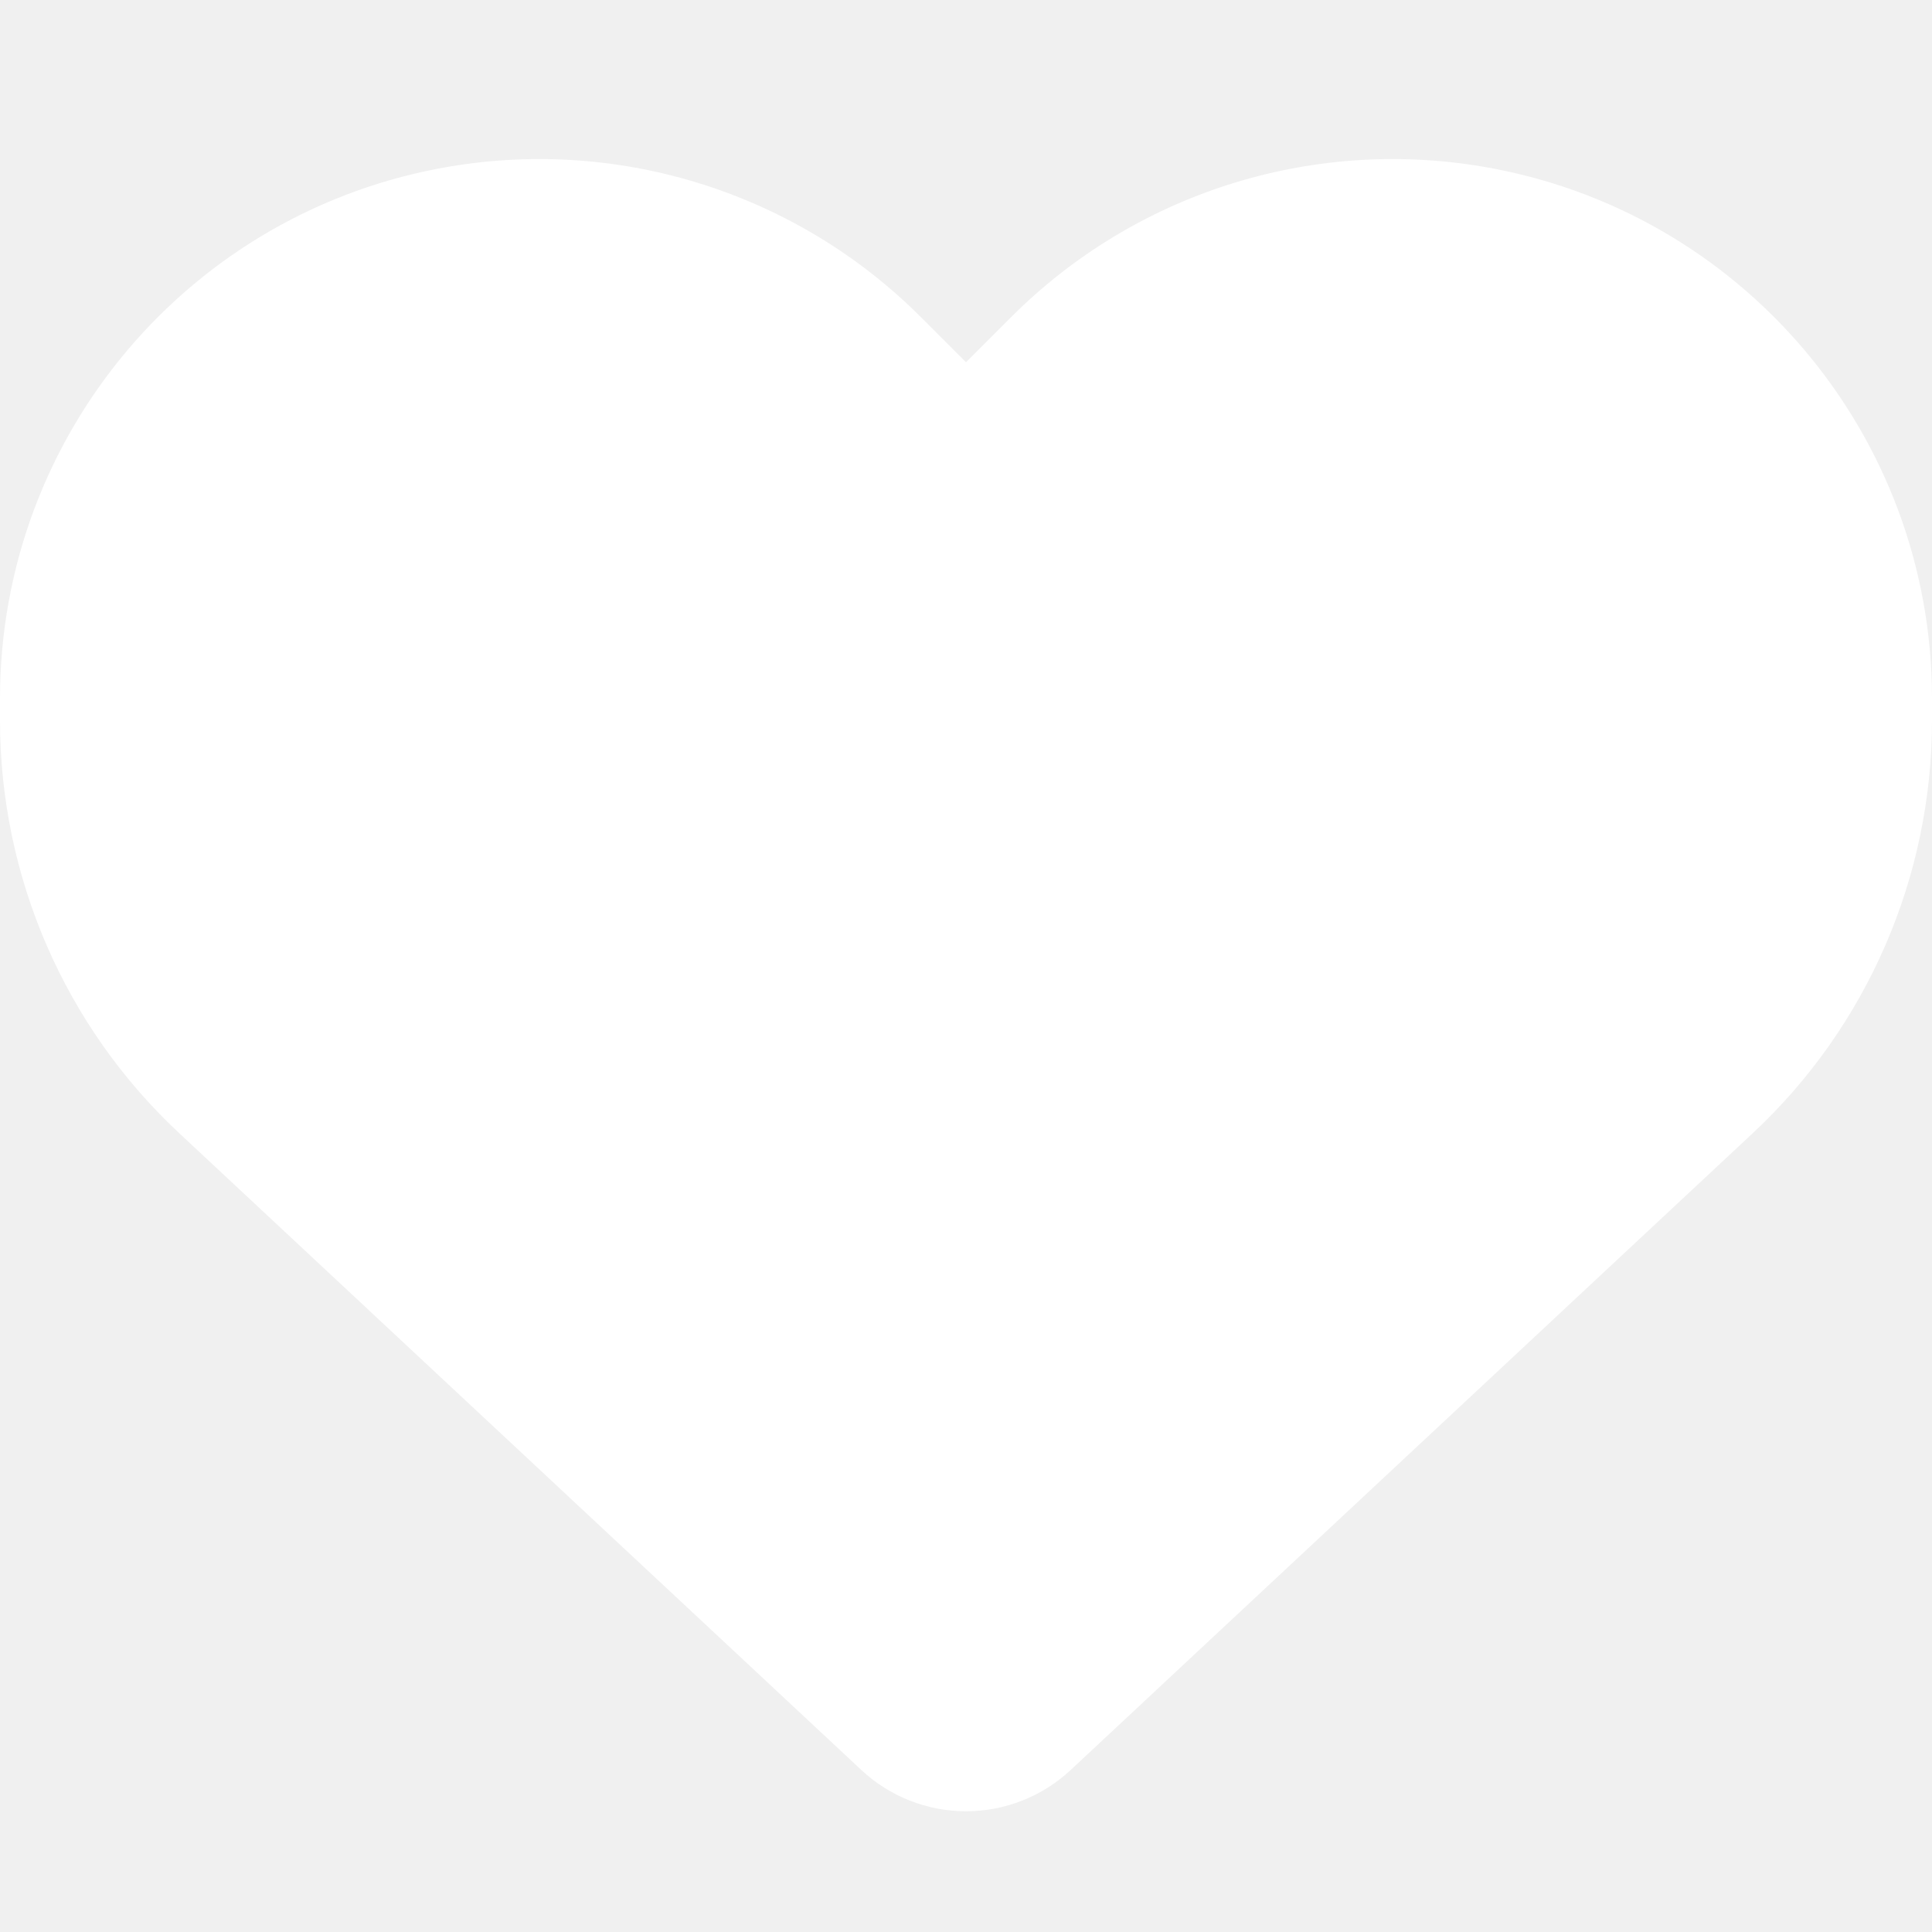
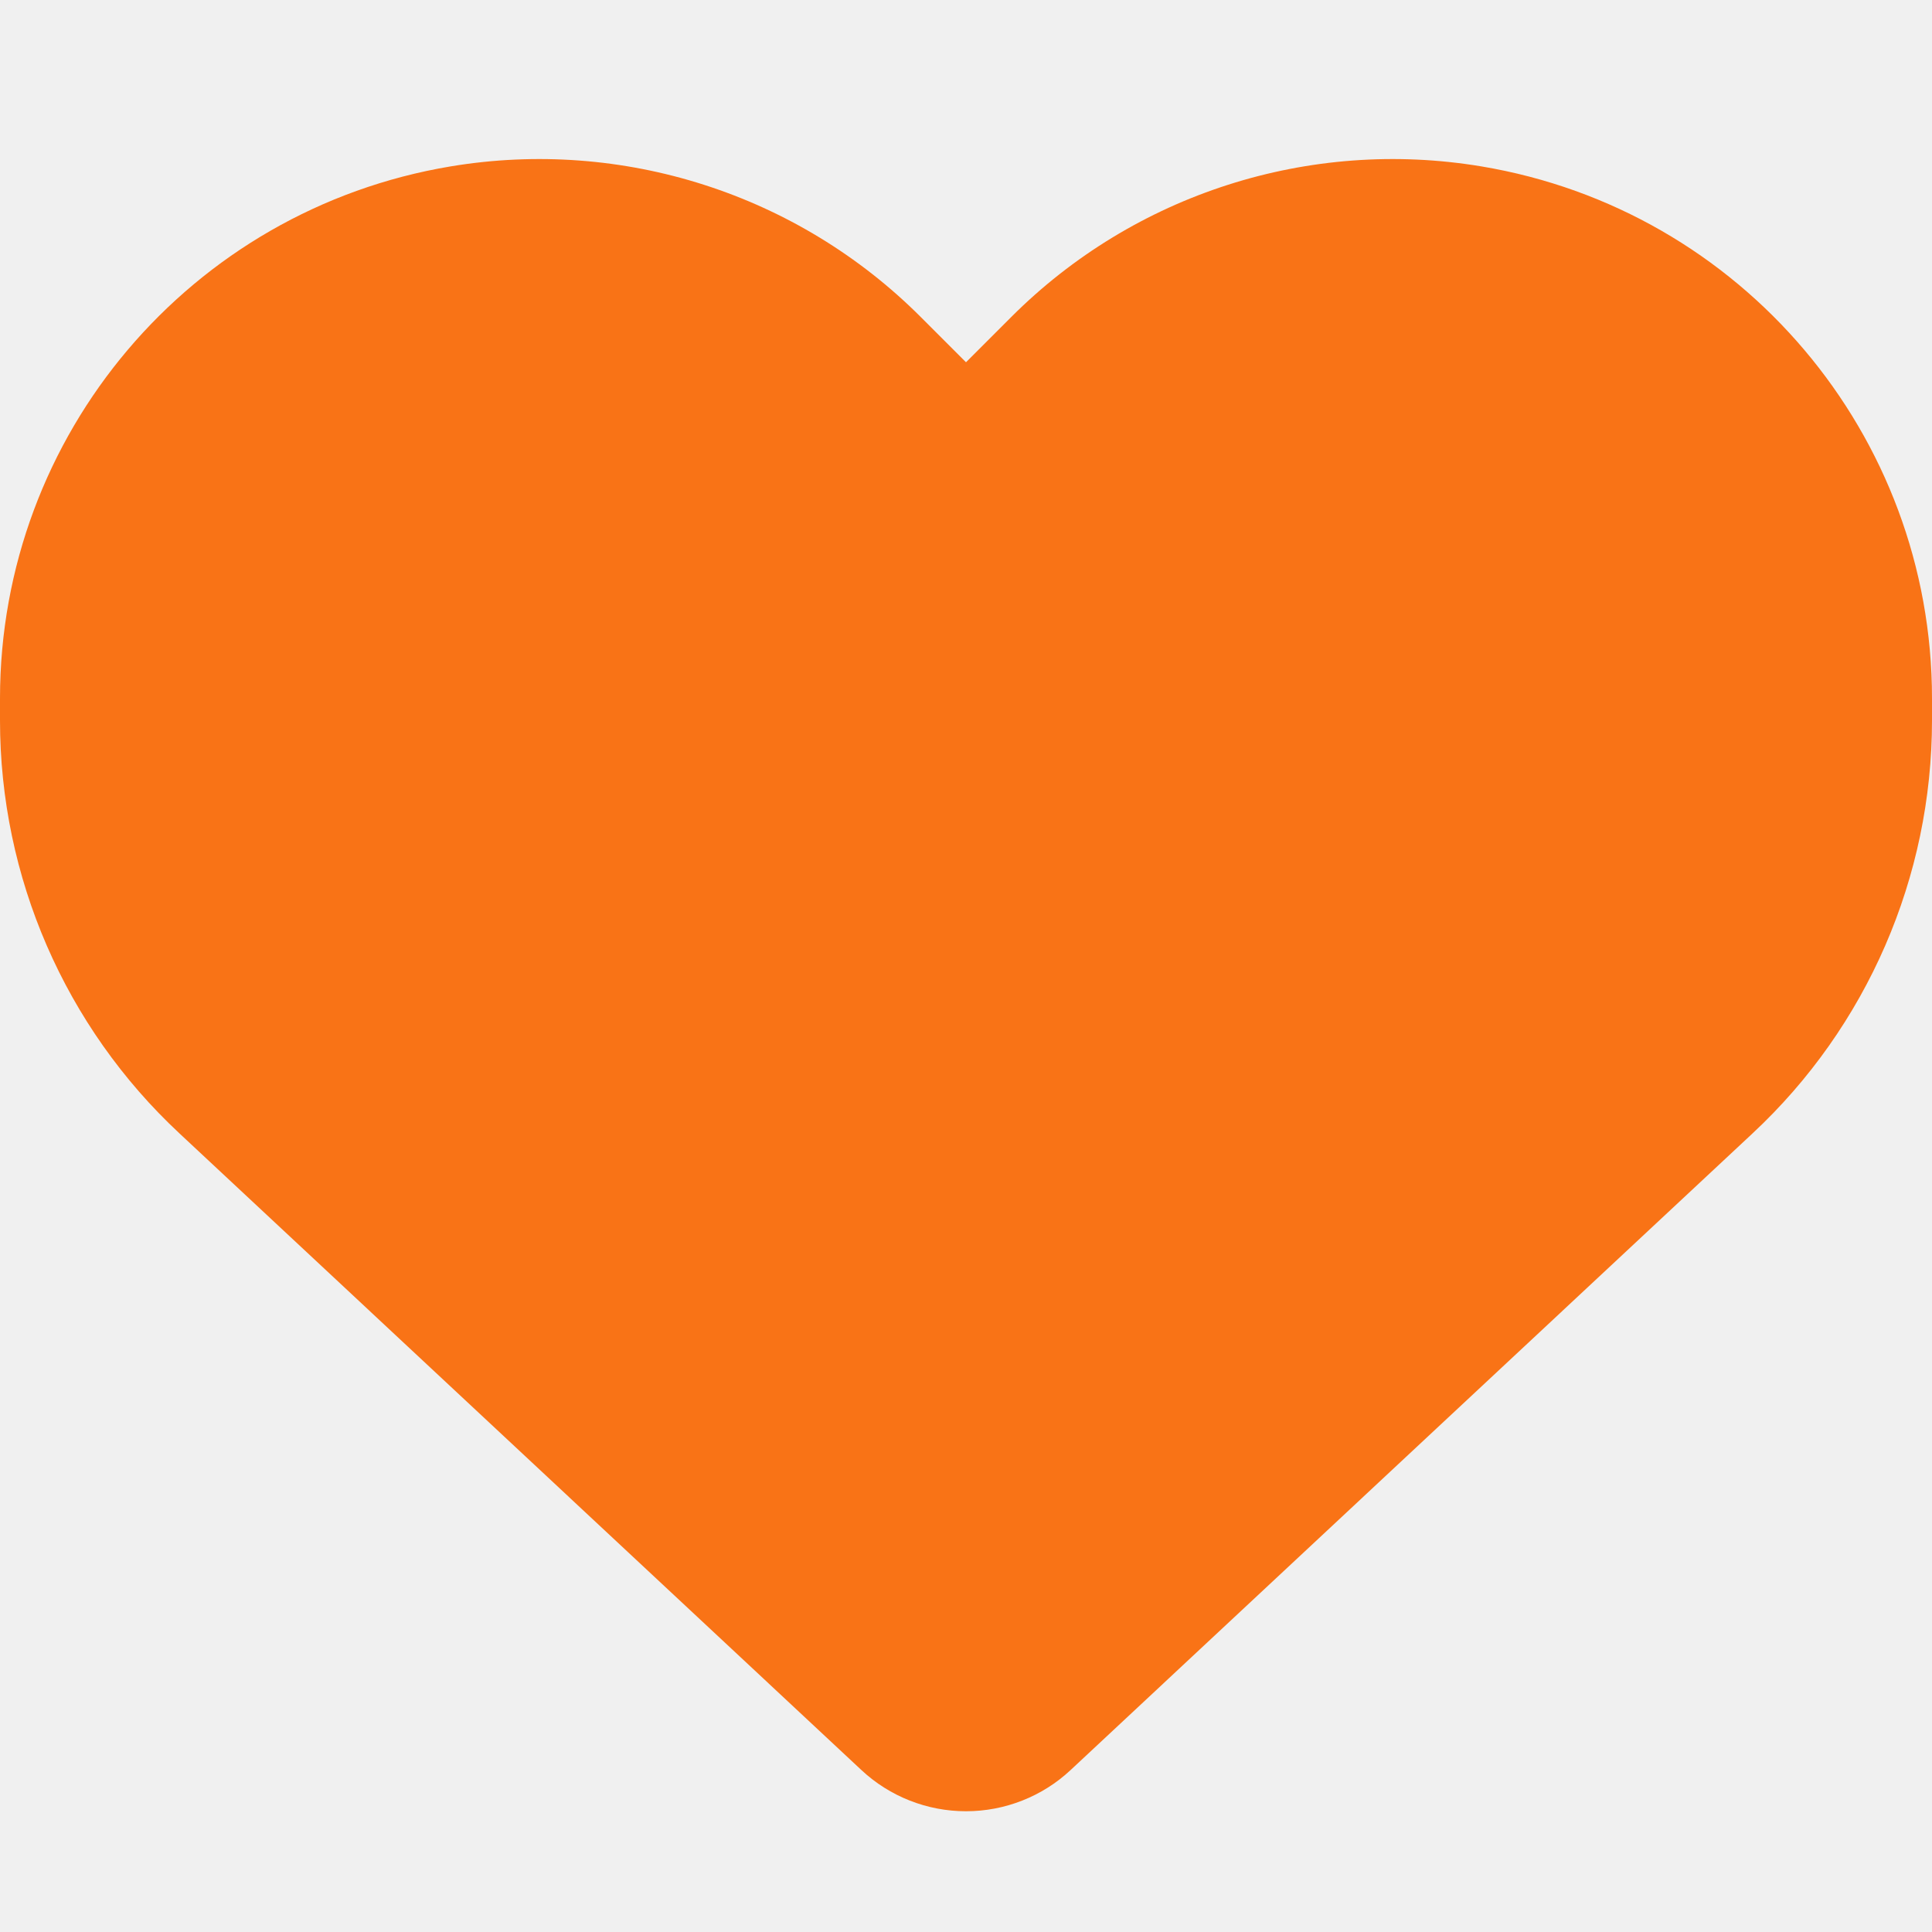
- <svg xmlns="http://www.w3.org/2000/svg" viewBox="0 0 512 512" fill="white ">
+ <svg xmlns="http://www.w3.org/2000/svg" viewBox="0 0 512 512" fill="#f97316 ">
  <path d="M47.6 300.4L228.3 469.1c7.5 7 17.4 10.9 27.7 10.9s20.2-3.9 27.7-10.9L464.4 300.4c30.4-28.3 47.6-68 47.6-109.5v-5.8c0-69.9-50.5-129.5-119.4-141C347 36.5 300.6 51.4 268 84L256 96 244 84c-32.6-32.6-79-47.5-124.6-39.9C50.5 55.6 0 115.2 0 185.1v5.8c0 41.5 17.2 81.2 47.6 109.5z" />
</svg>
